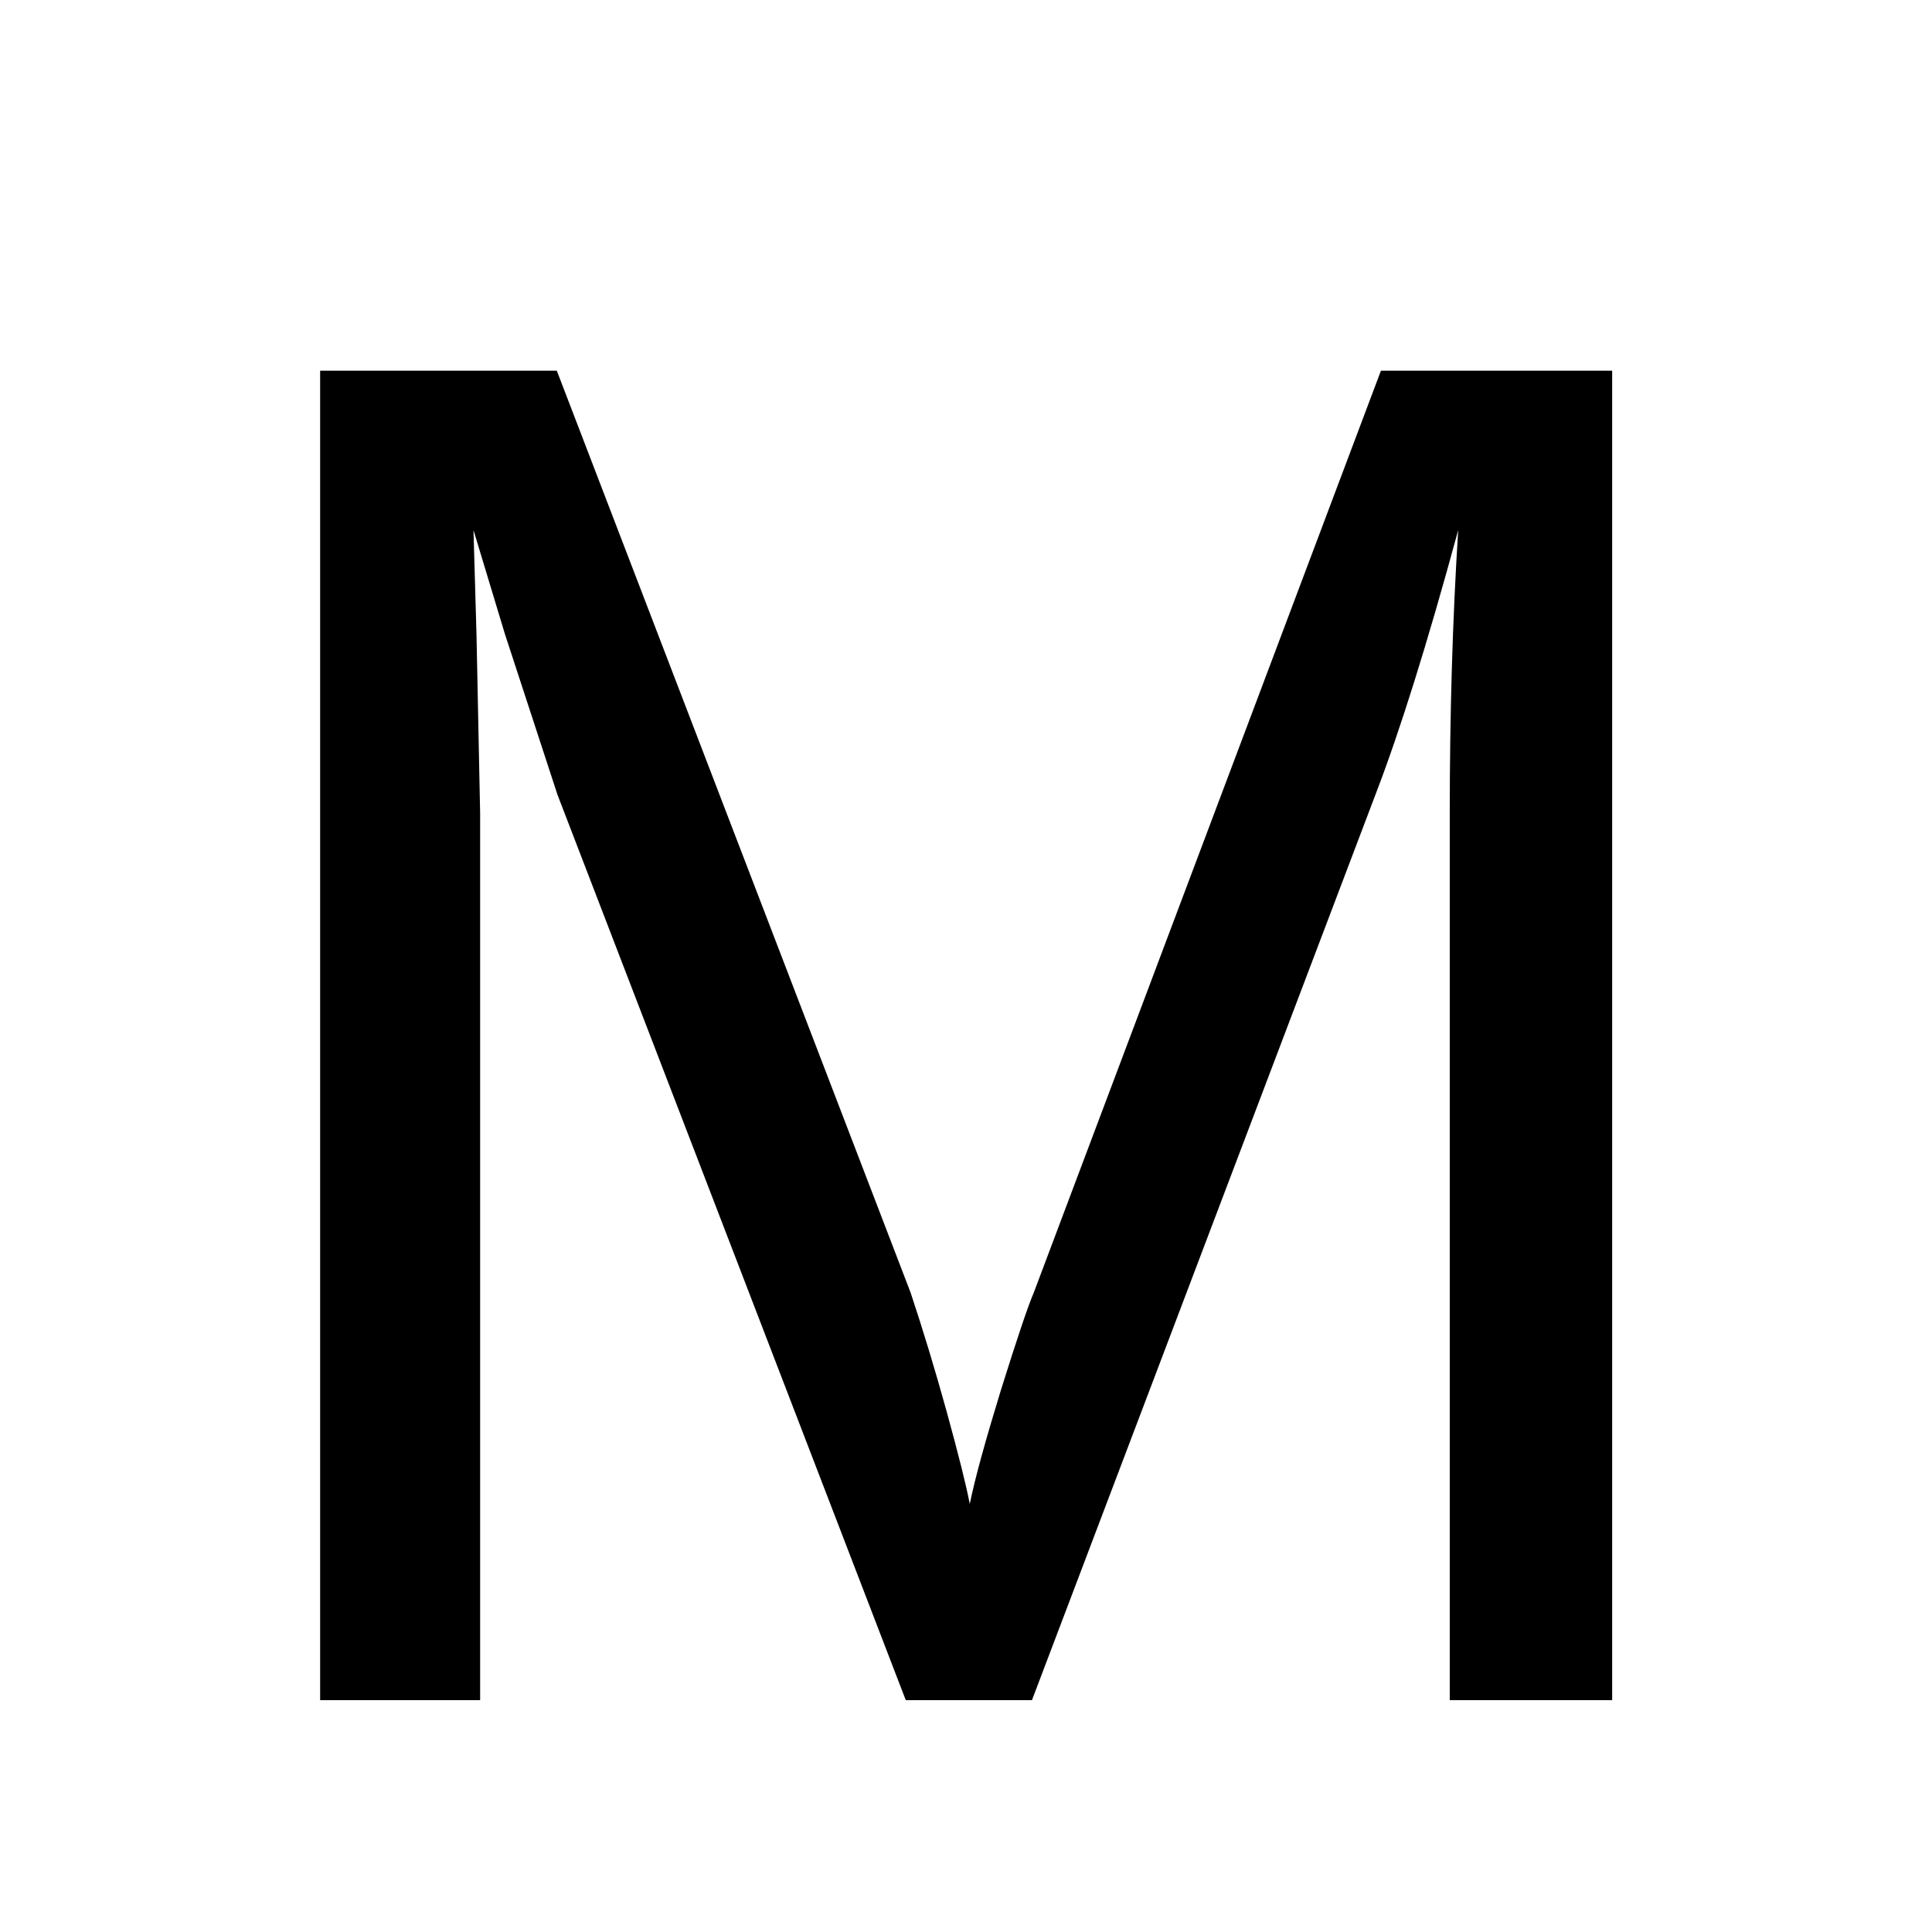
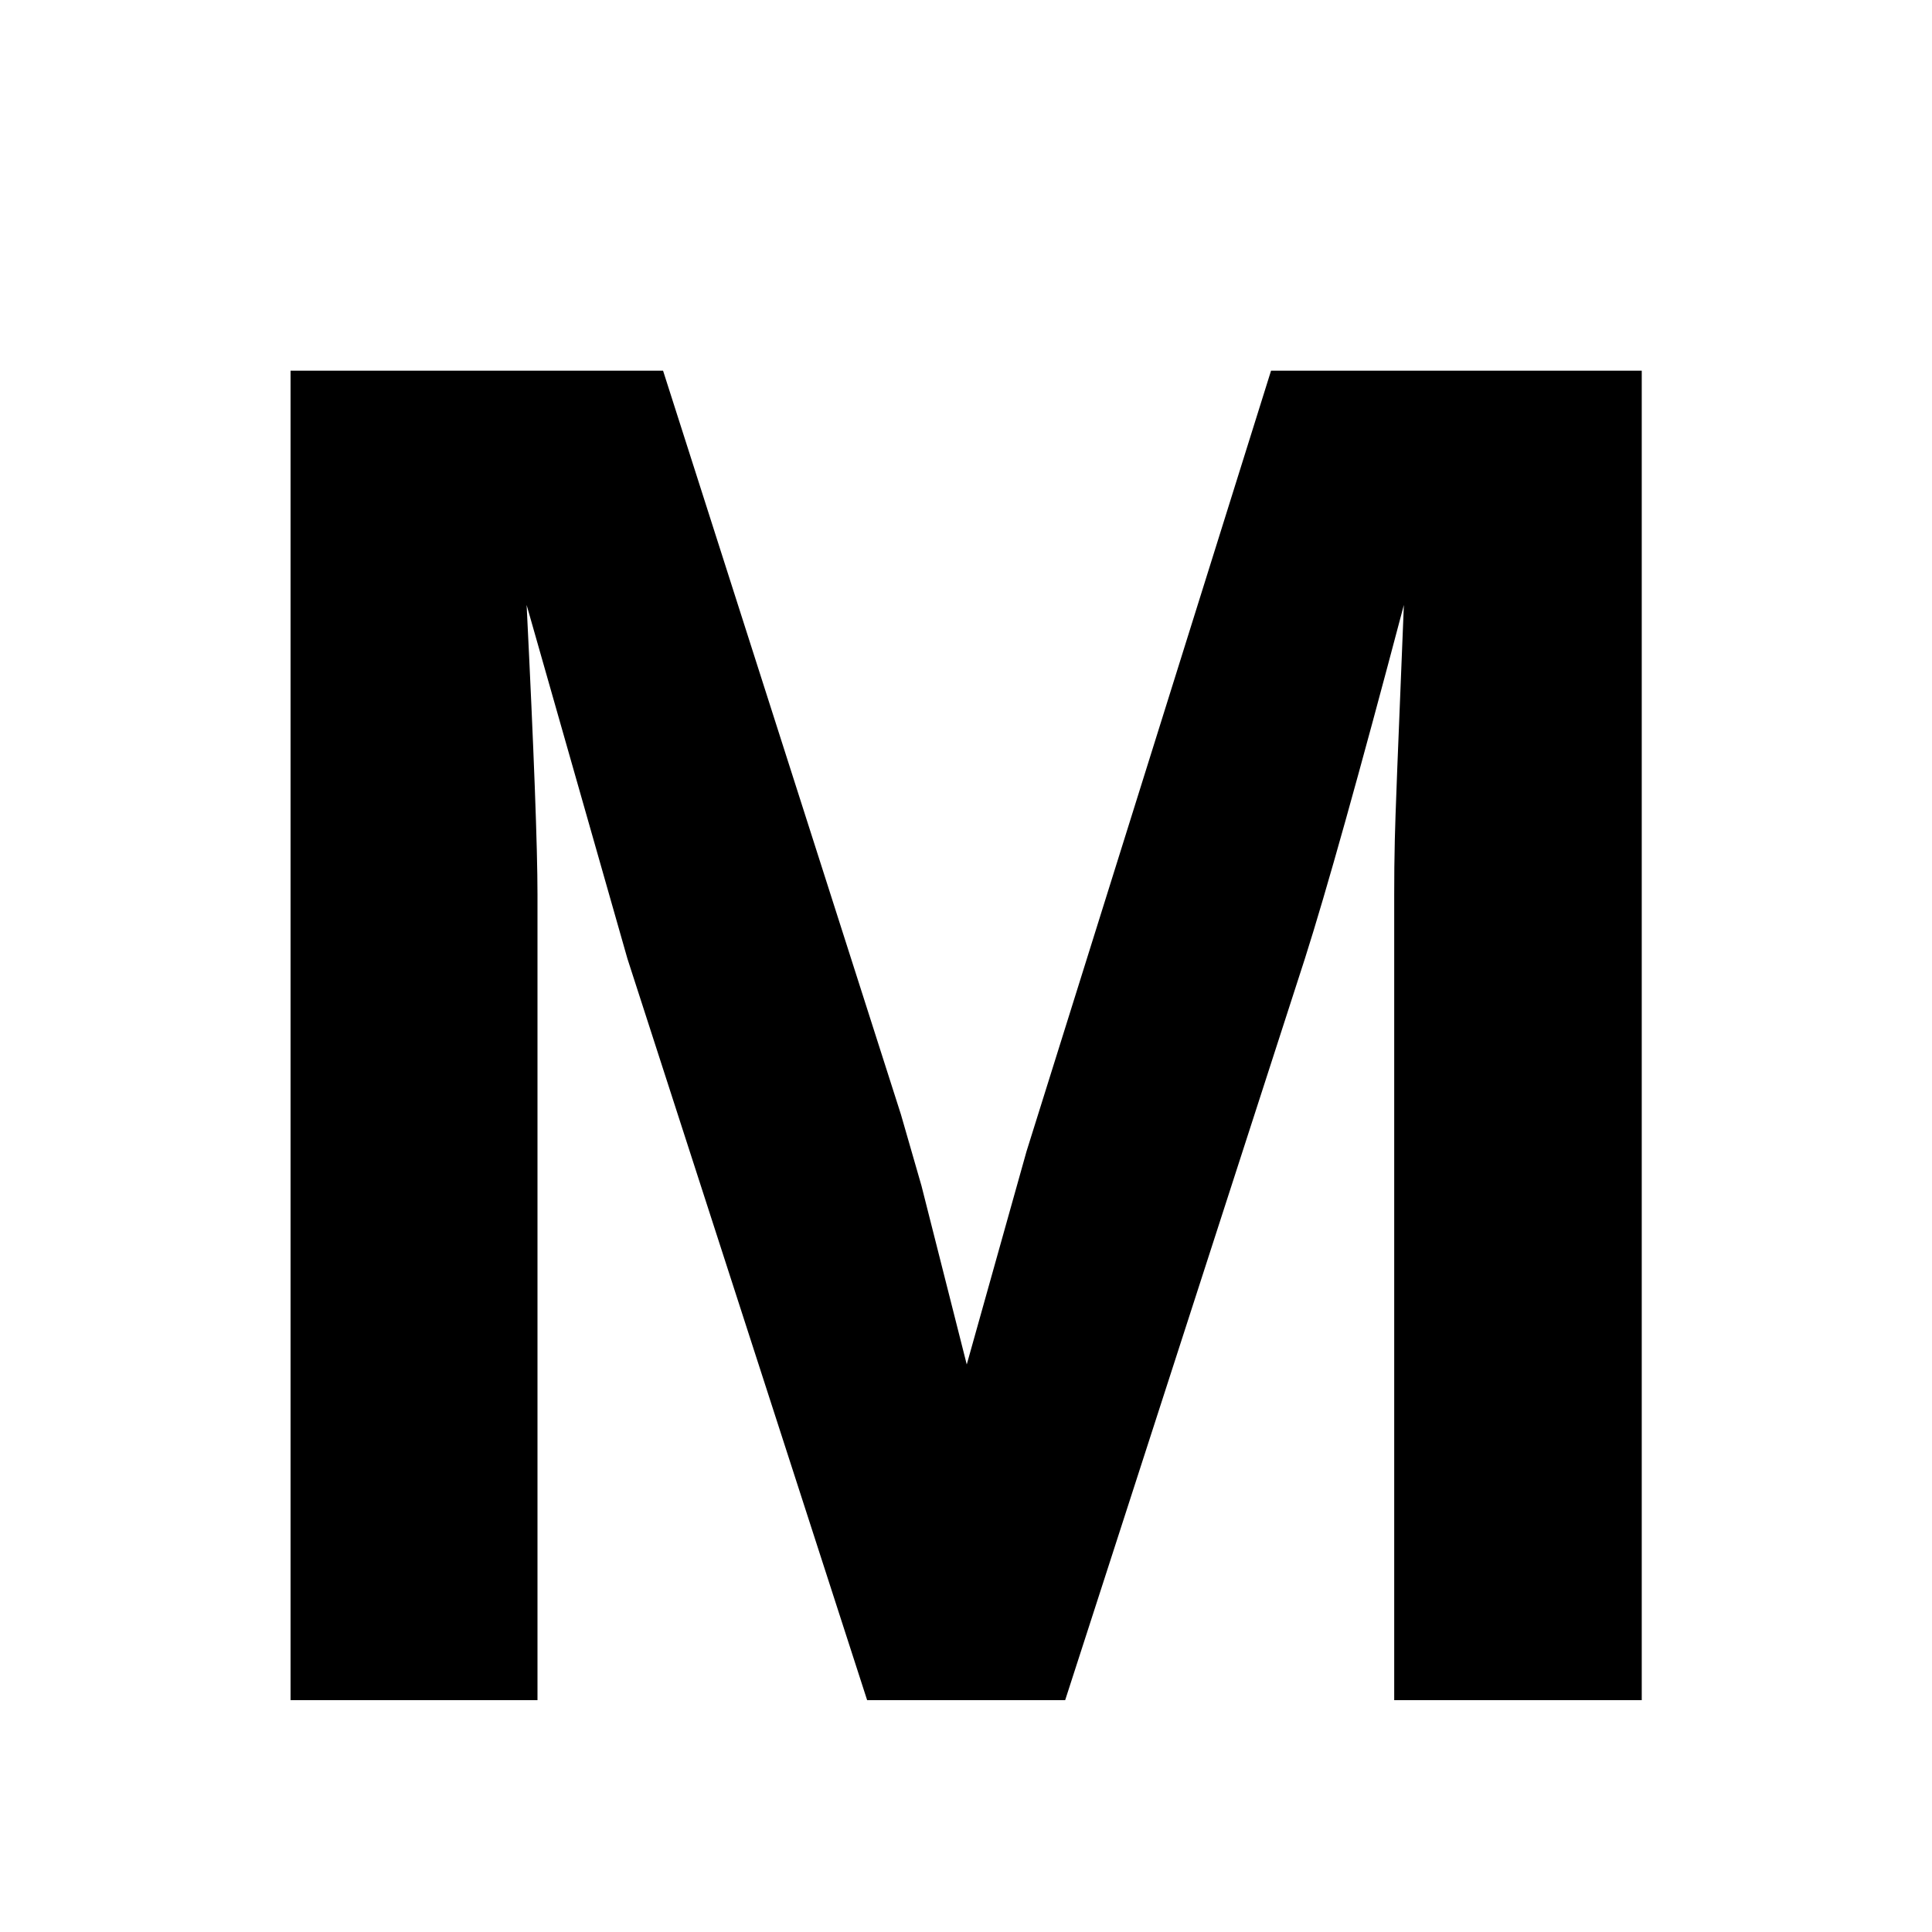
<svg xmlns="http://www.w3.org/2000/svg" width="50px" height="50px" viewBox="0 0 50 50" version="1.1">
-   <text x="25" y="44" font-family="arial, helvetica, sans-serif" font-size="50px" fill="#000" text-anchor="middle">M</text>
+   <text x="25" y="44" font-family="arial, helvetica, sans-serif" font-weight="bold" font-size="50px" fill="#000" text-anchor="middle">M</text>
</svg>
